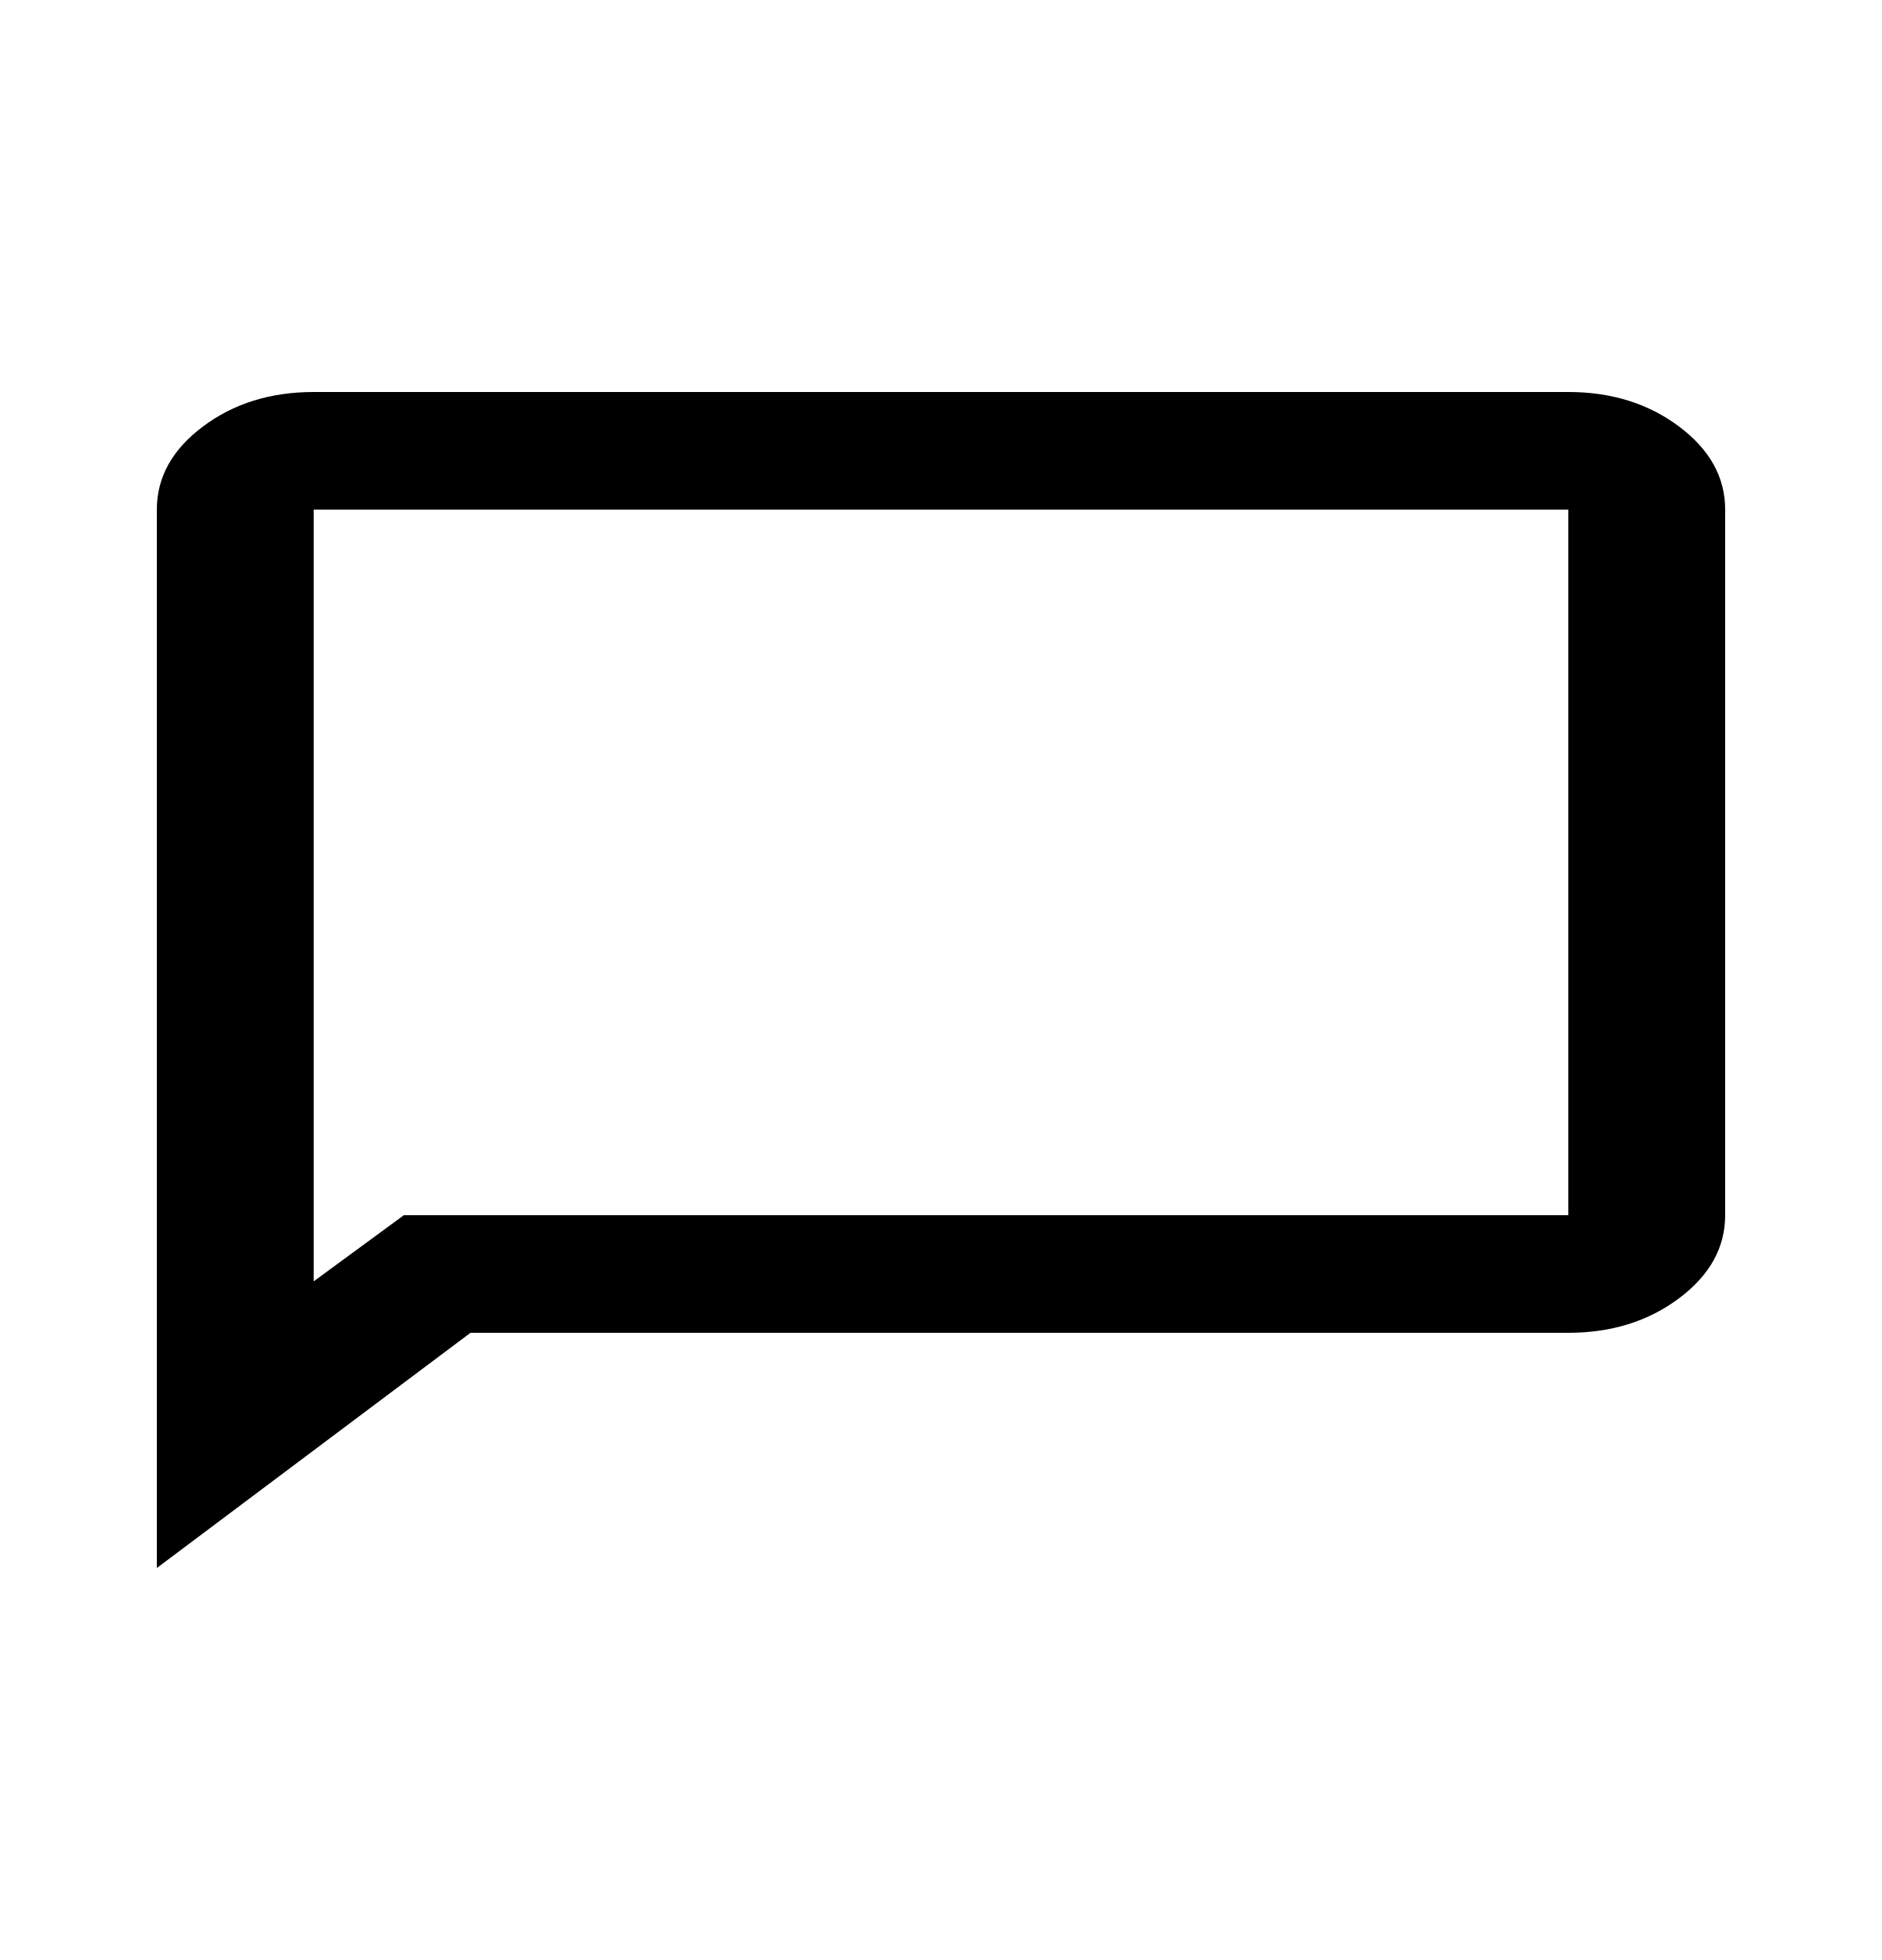
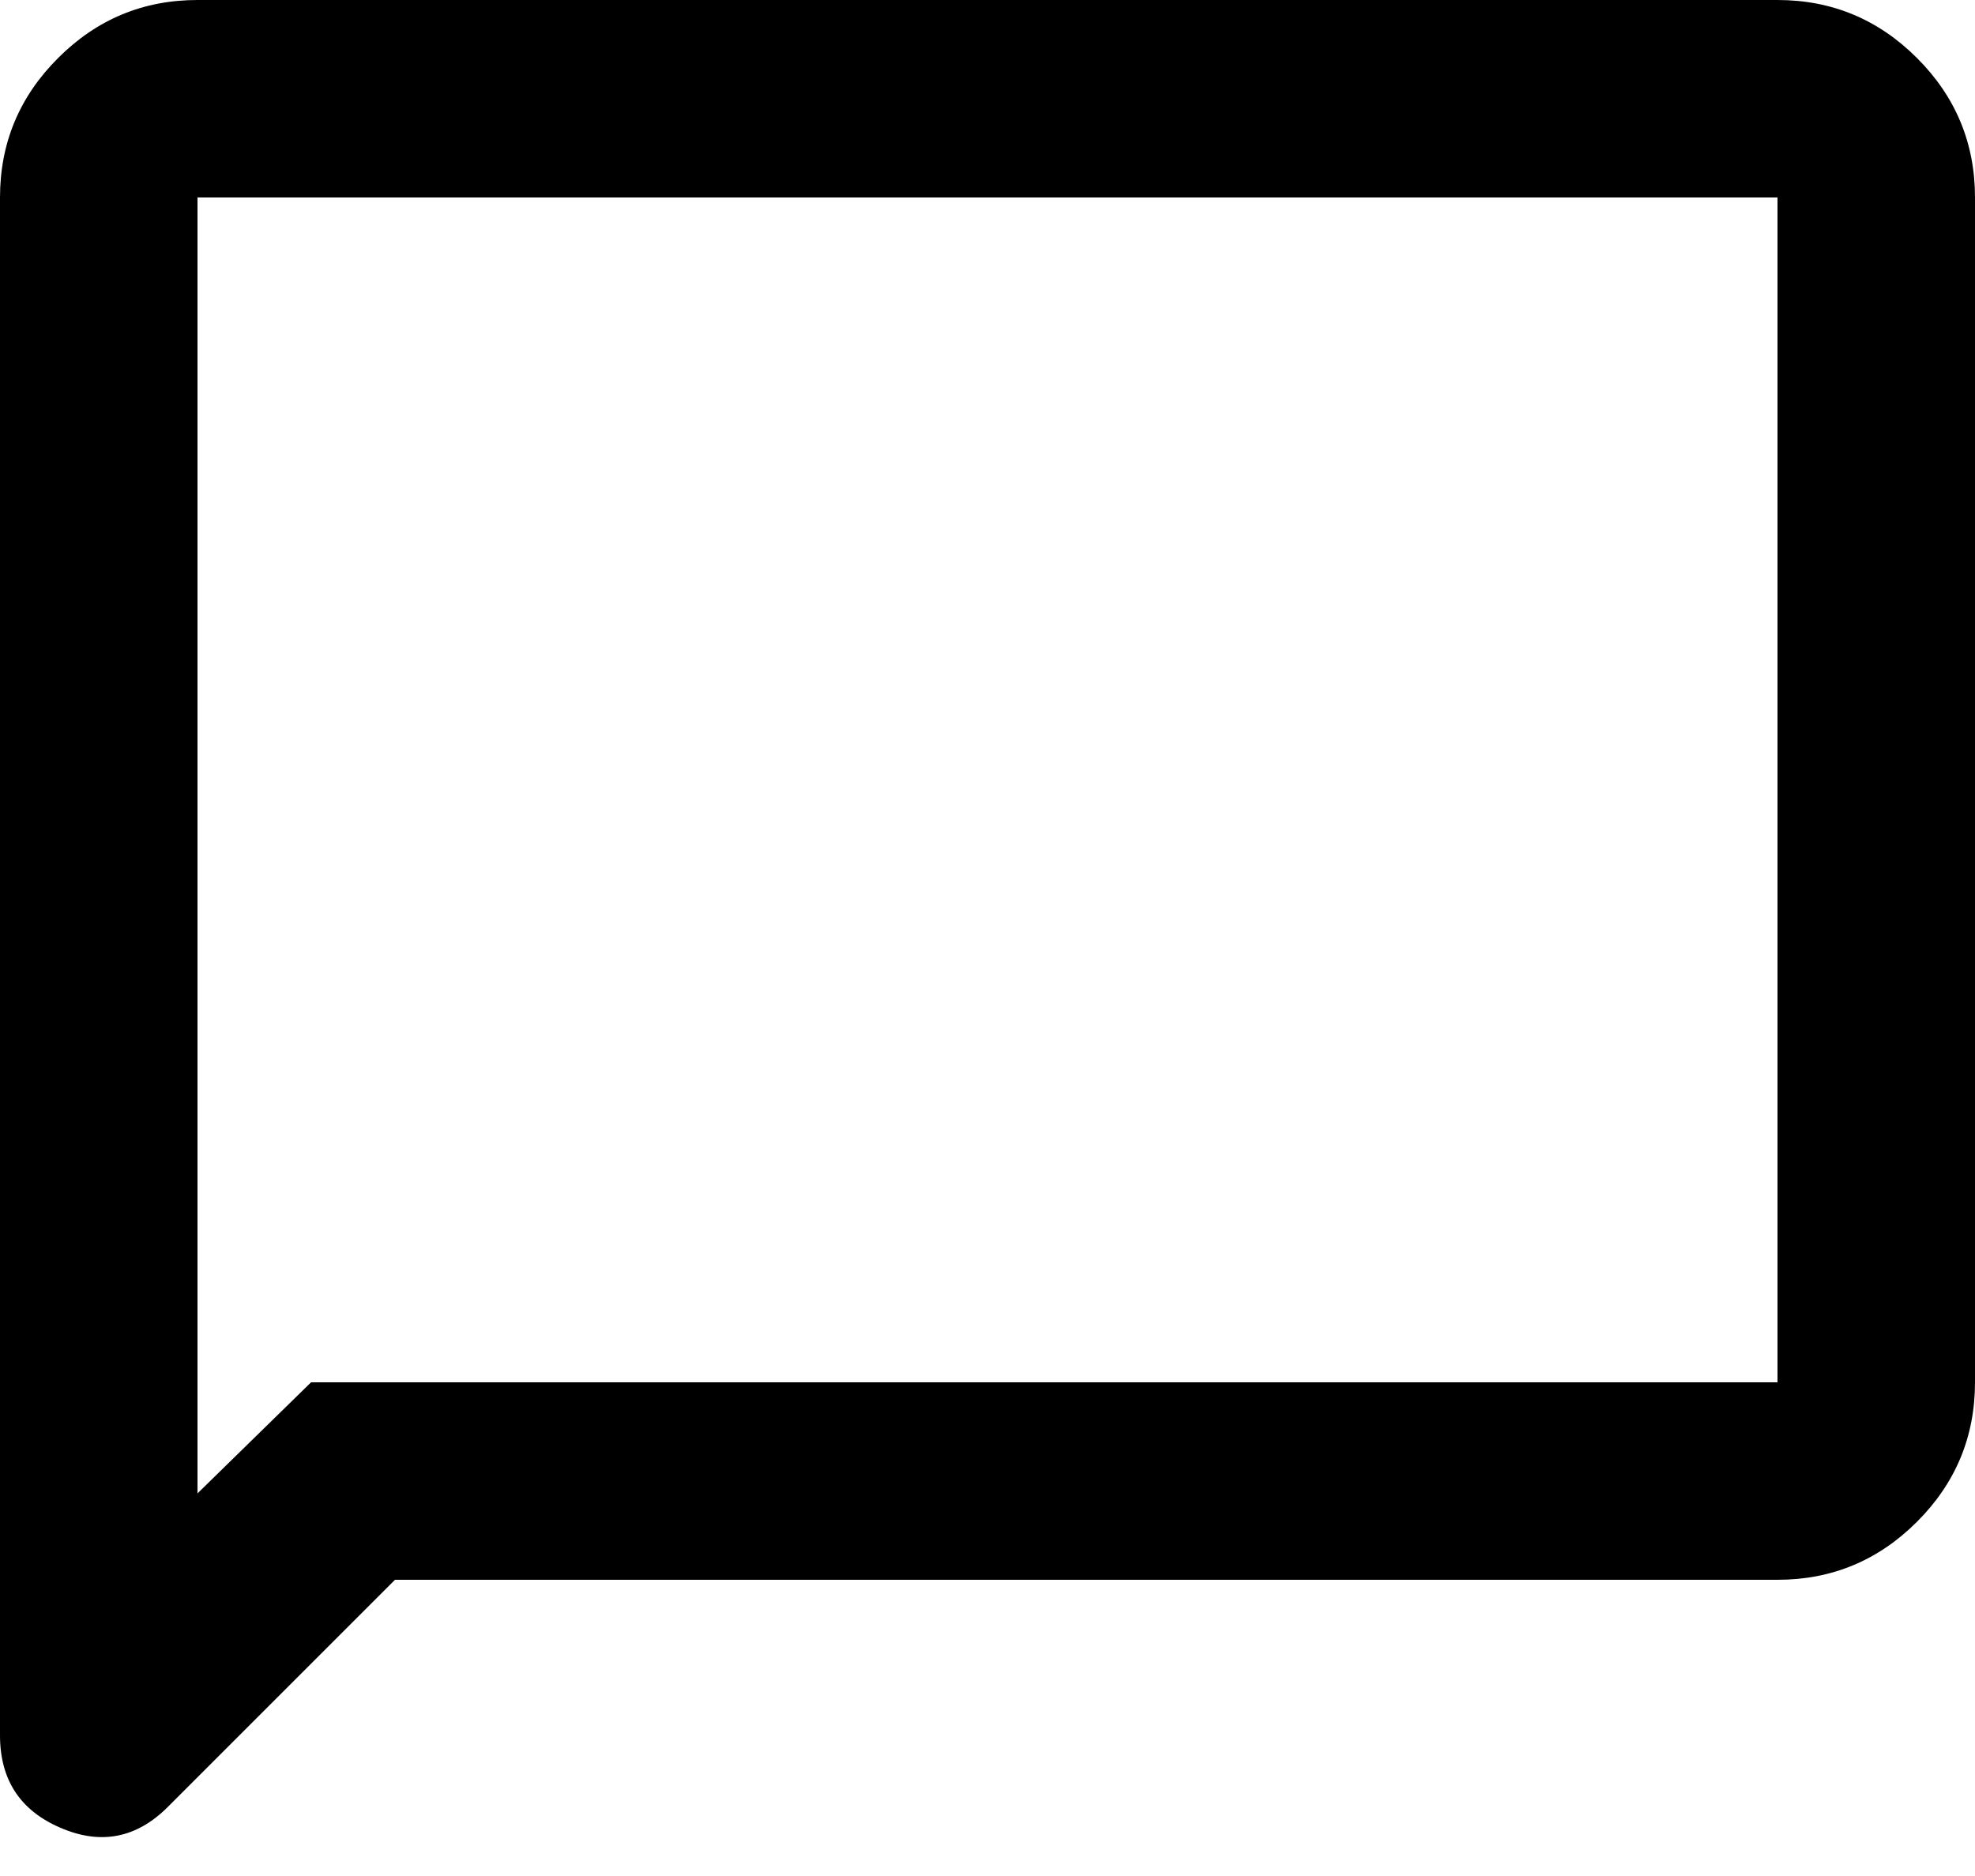
- <svg xmlns="http://www.w3.org/2000/svg" width="24" height="25" viewBox="0 0 24 25" fill="currentColor">
-   <path d="M2 20V6.5C2 6.088 2.196 5.734 2.587 5.441C2.979 5.147 3.45 5 4 5H20C20.55 5 21.021 5.147 21.413 5.441C21.804 5.734 22 6.088 22 6.5V15.5C22 15.912 21.804 16.266 21.413 16.559C21.021 16.853 20.55 17 20 17H6L2 20ZM5.15 15.5H20V6.5H4V16.344L5.15 15.5Z" />
+ <svg xmlns="http://www.w3.org/2000/svg" width="20" height="19" viewBox="0 0 20 19" fill="currentColor">
+   <path d="M4 16L1.7 18.3C1.383 18.617 1.021 18.688 0.613 18.512C0.204 18.337 0 18.025 0 17.575V2C0 1.45 0.196 0.979 0.588 0.588C0.979 0.196 1.45 0 2 0H18C18.55 0 19.021 0.196 19.413 0.588C19.804 0.979 20 1.45 20 2V14C20 14.55 19.804 15.021 19.413 15.412C19.021 15.804 18.55 16 18 16H4ZM3.15 14H18V2H2V15.125L3.15 14Z" />
</svg>
